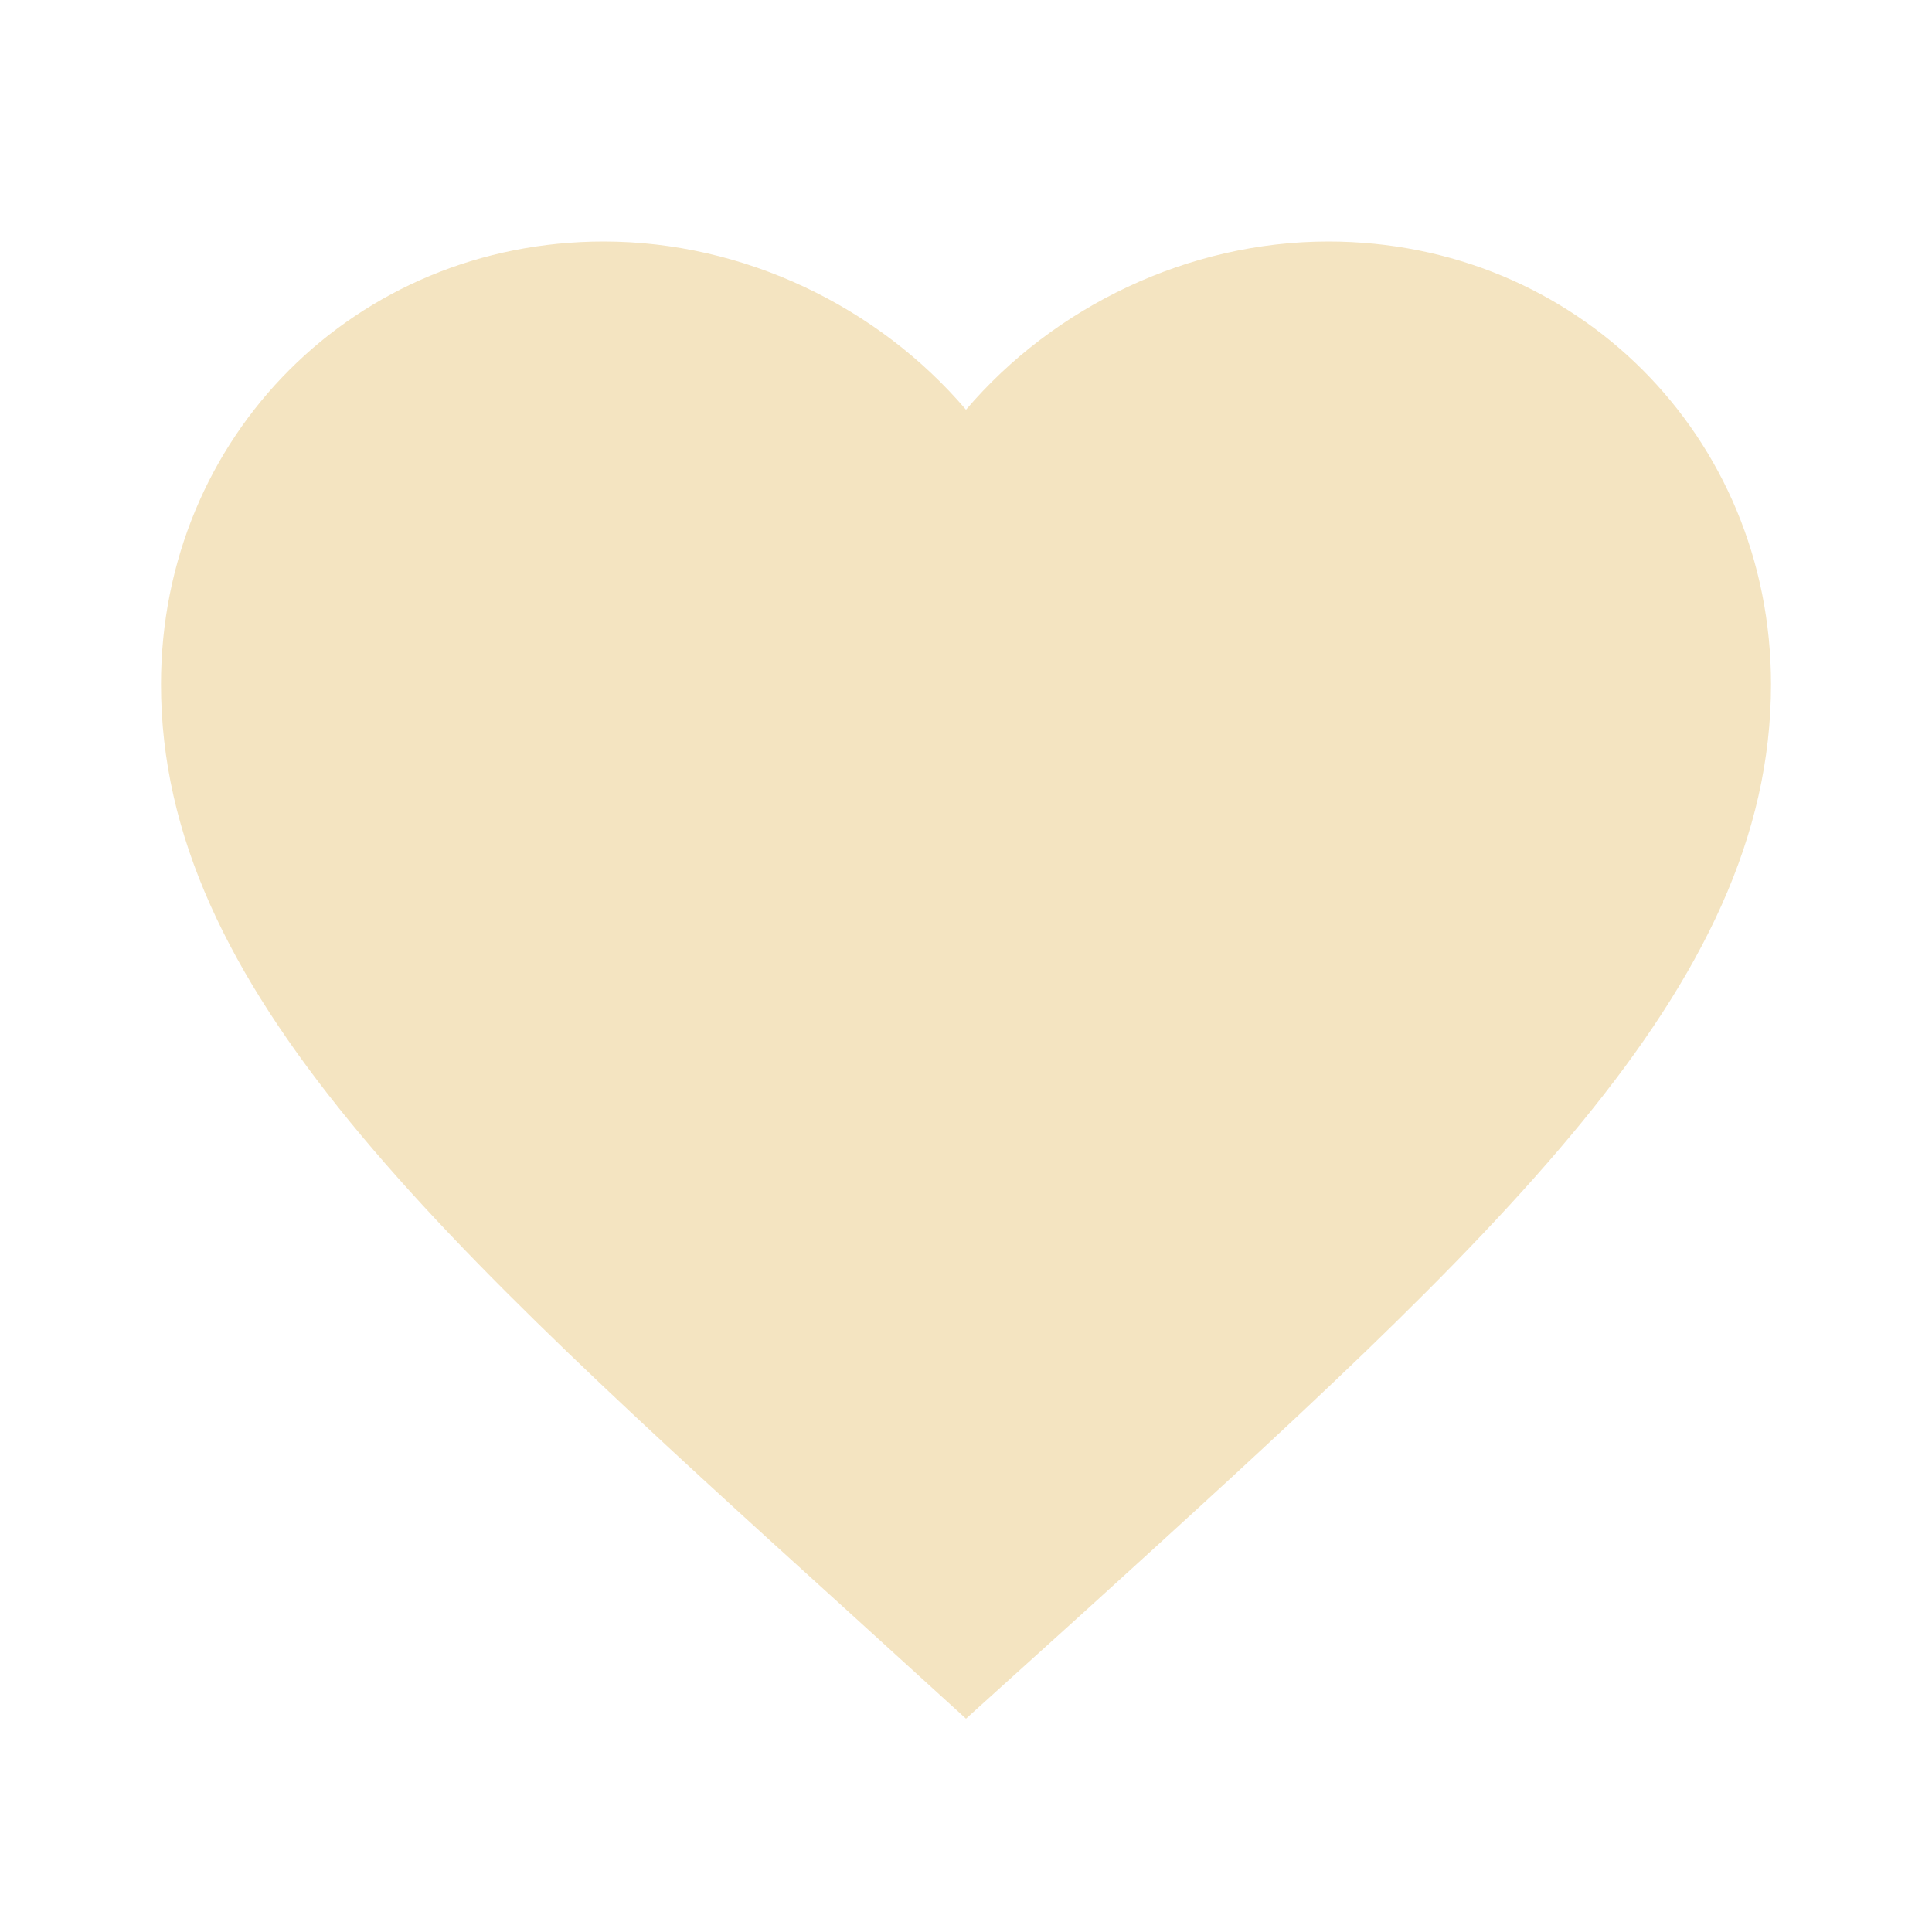
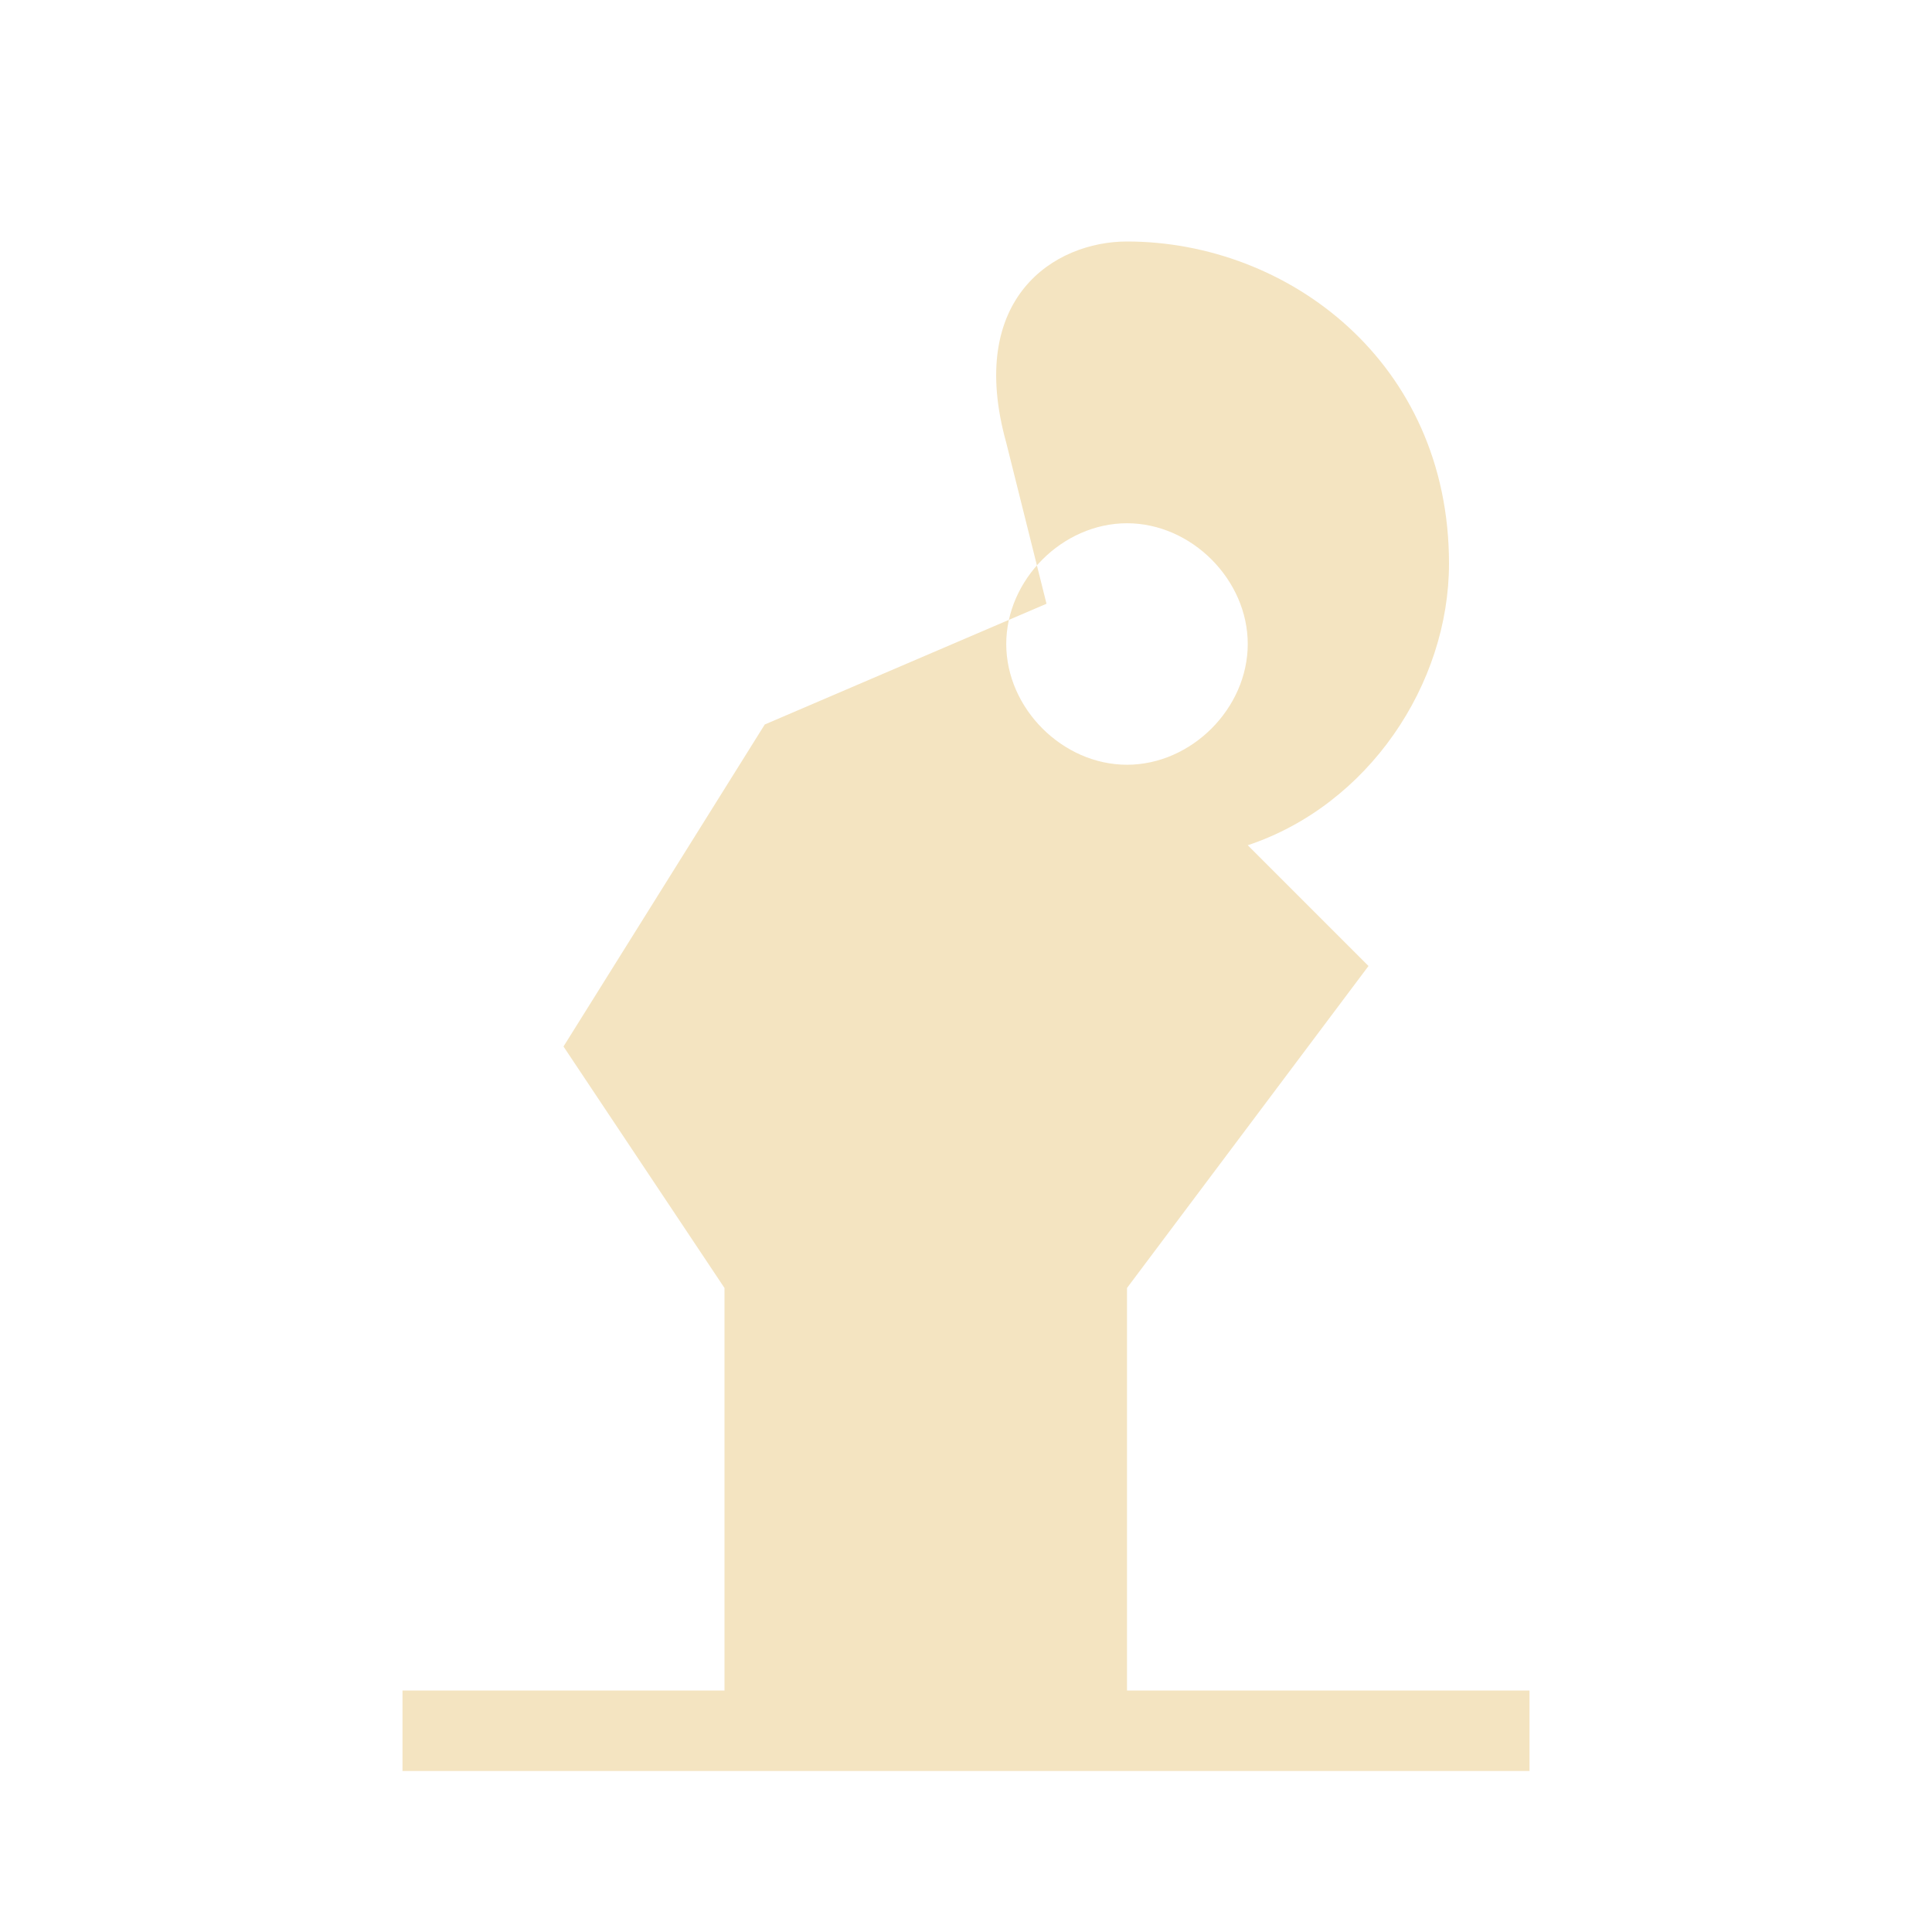
<svg xmlns="http://www.w3.org/2000/svg" viewBox="0 0 24 24">
-   <path fill="#f4e4c1" d="M12 21.35l-1.45-1.32C5.4 15.36 2 12.28 2 8.5 2 5.42 4.42 3 7.5 3c1.74 0 3.41.81 4.5 2.09C13.09 3.81 14.76 3 16.5 3 19.58 3 22 5.42 22 8.5c0 3.78-3.4 6.86-8.55 11.54L12 21.35z" />
+   <path fill="#f4e4c1" d="M19 21v1H5v-1h14zM9 21v-5l-2-3 2.5-4 3.5-1.5-.5-2C12 3.7 13.1 3 14 3c2 0 4 1.5 4 4 0 1.5-1 3-2.5 3.5L17 12l-3 4v5H9zm5-14.5c-.8 0-1.5.7-1.5 1.5s.7 1.5 1.5 1.5 1.5-.7 1.5-1.5-.7-1.5-1.5-1.5z" />
</svg>
